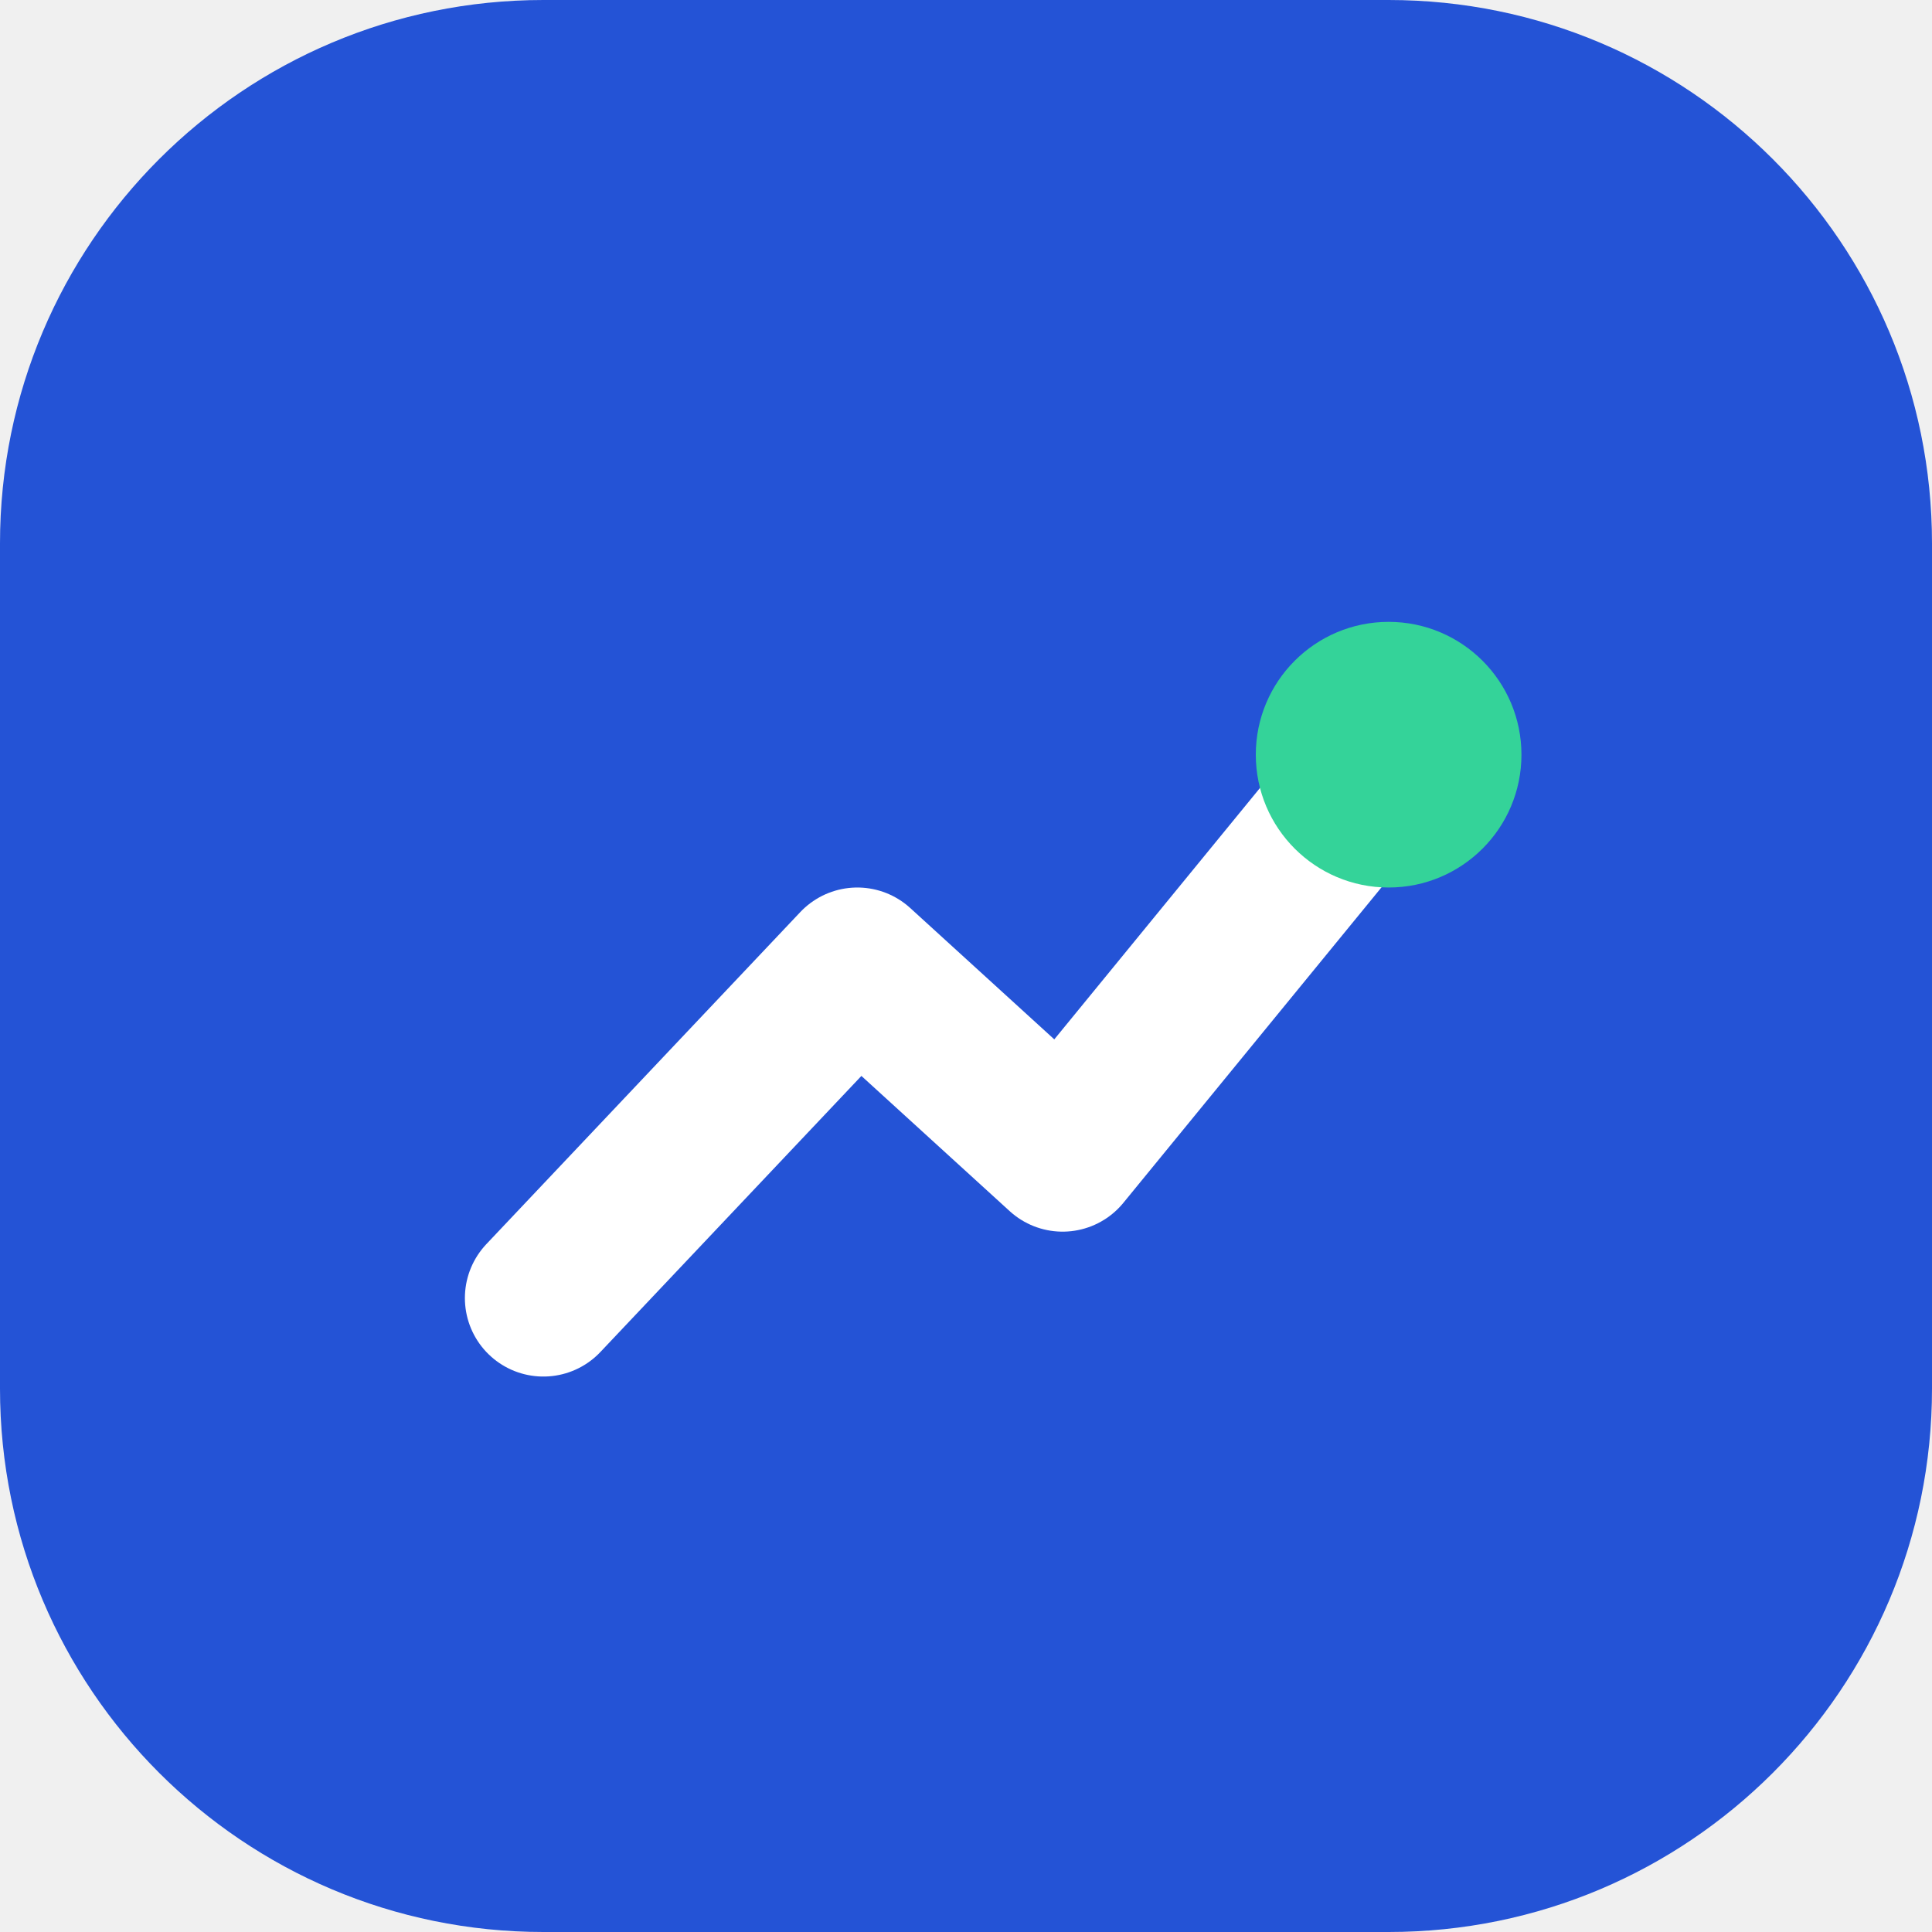
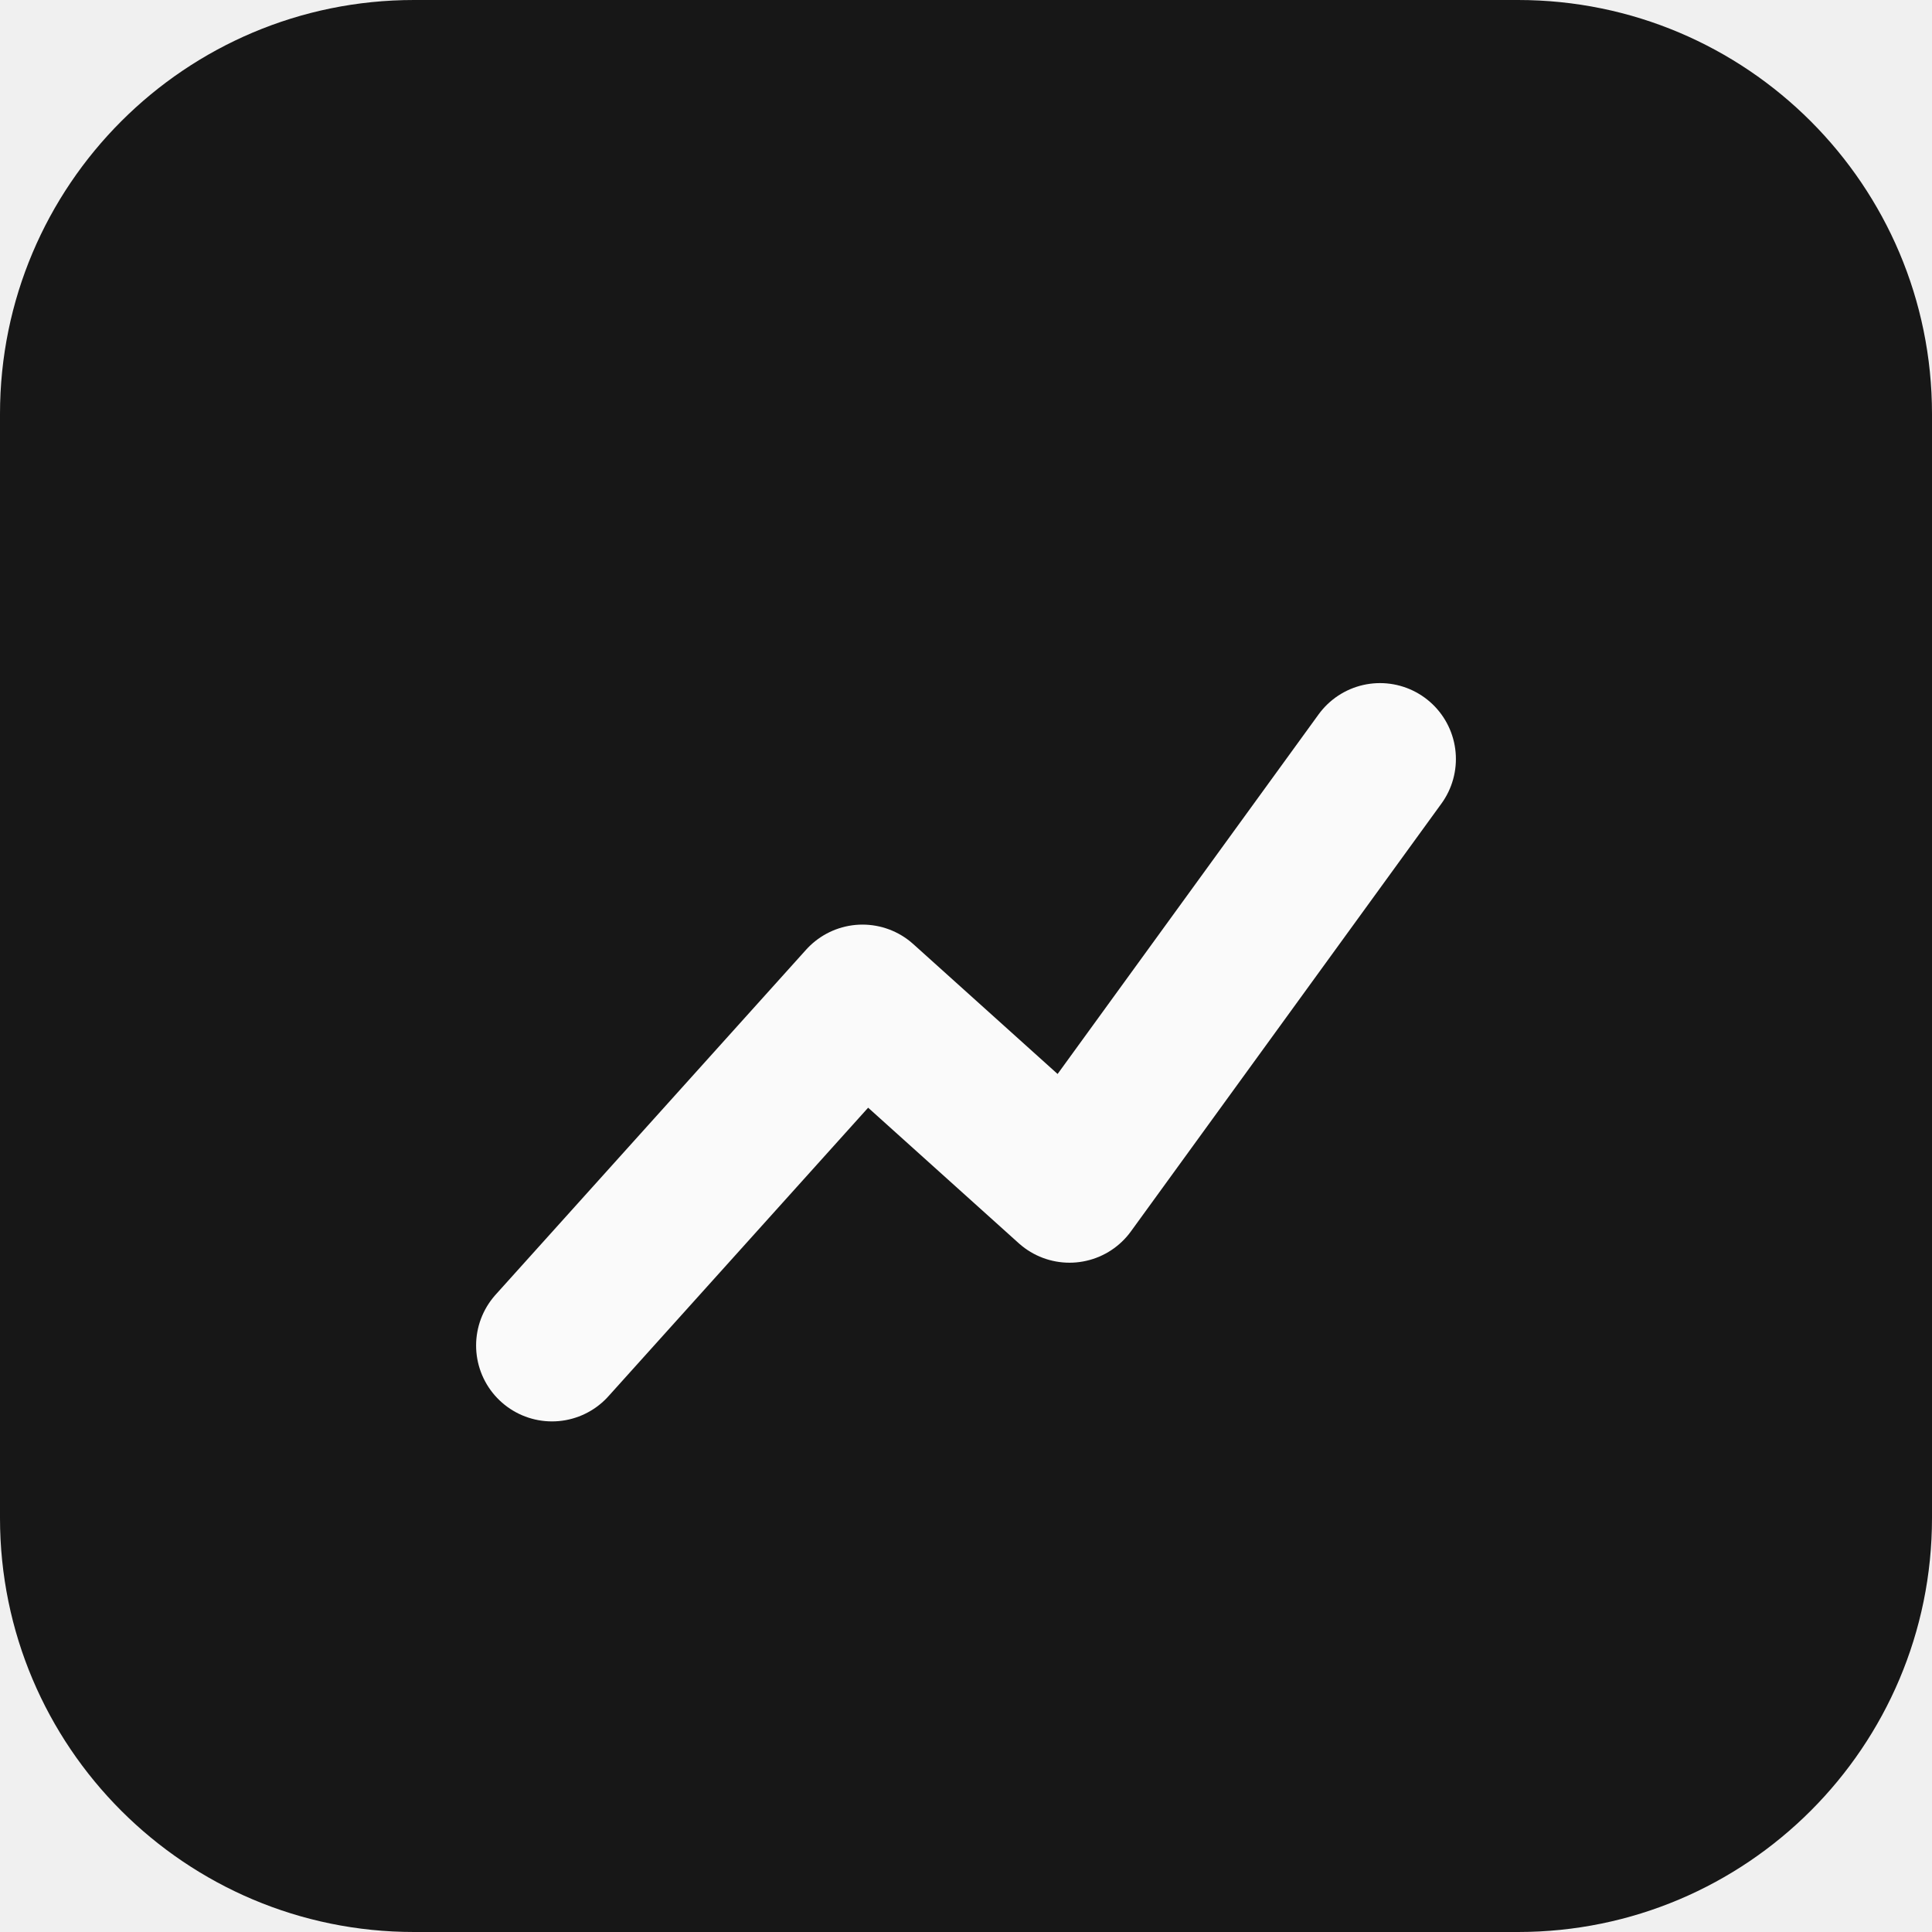
- <svg xmlns="http://www.w3.org/2000/svg" viewBox="0 0 32 32">
-   <rect width="32" height="32" rx="9" fill="#2453d6" />
-   <path d="M9 21.5 14.2 16l3.4 3.1L23 12.5" fill="none" stroke="#fff" stroke-width="2.6" stroke-linecap="round" stroke-linejoin="round" />
-   <circle cx="23" cy="12.5" r="2.2" fill="#34d399" />
+ <svg xmlns="http://www.w3.org/2000/svg" viewBox="0 0 28 28">
+   <rect width="28" height="28" rx="6" fill="#171717" />
+   <path d="M8 19.5 12.5 14.5l3 2.7L20 11" fill="none" stroke="#fafafa" stroke-width="2.2" stroke-linecap="round" stroke-linejoin="round" />
</svg>
